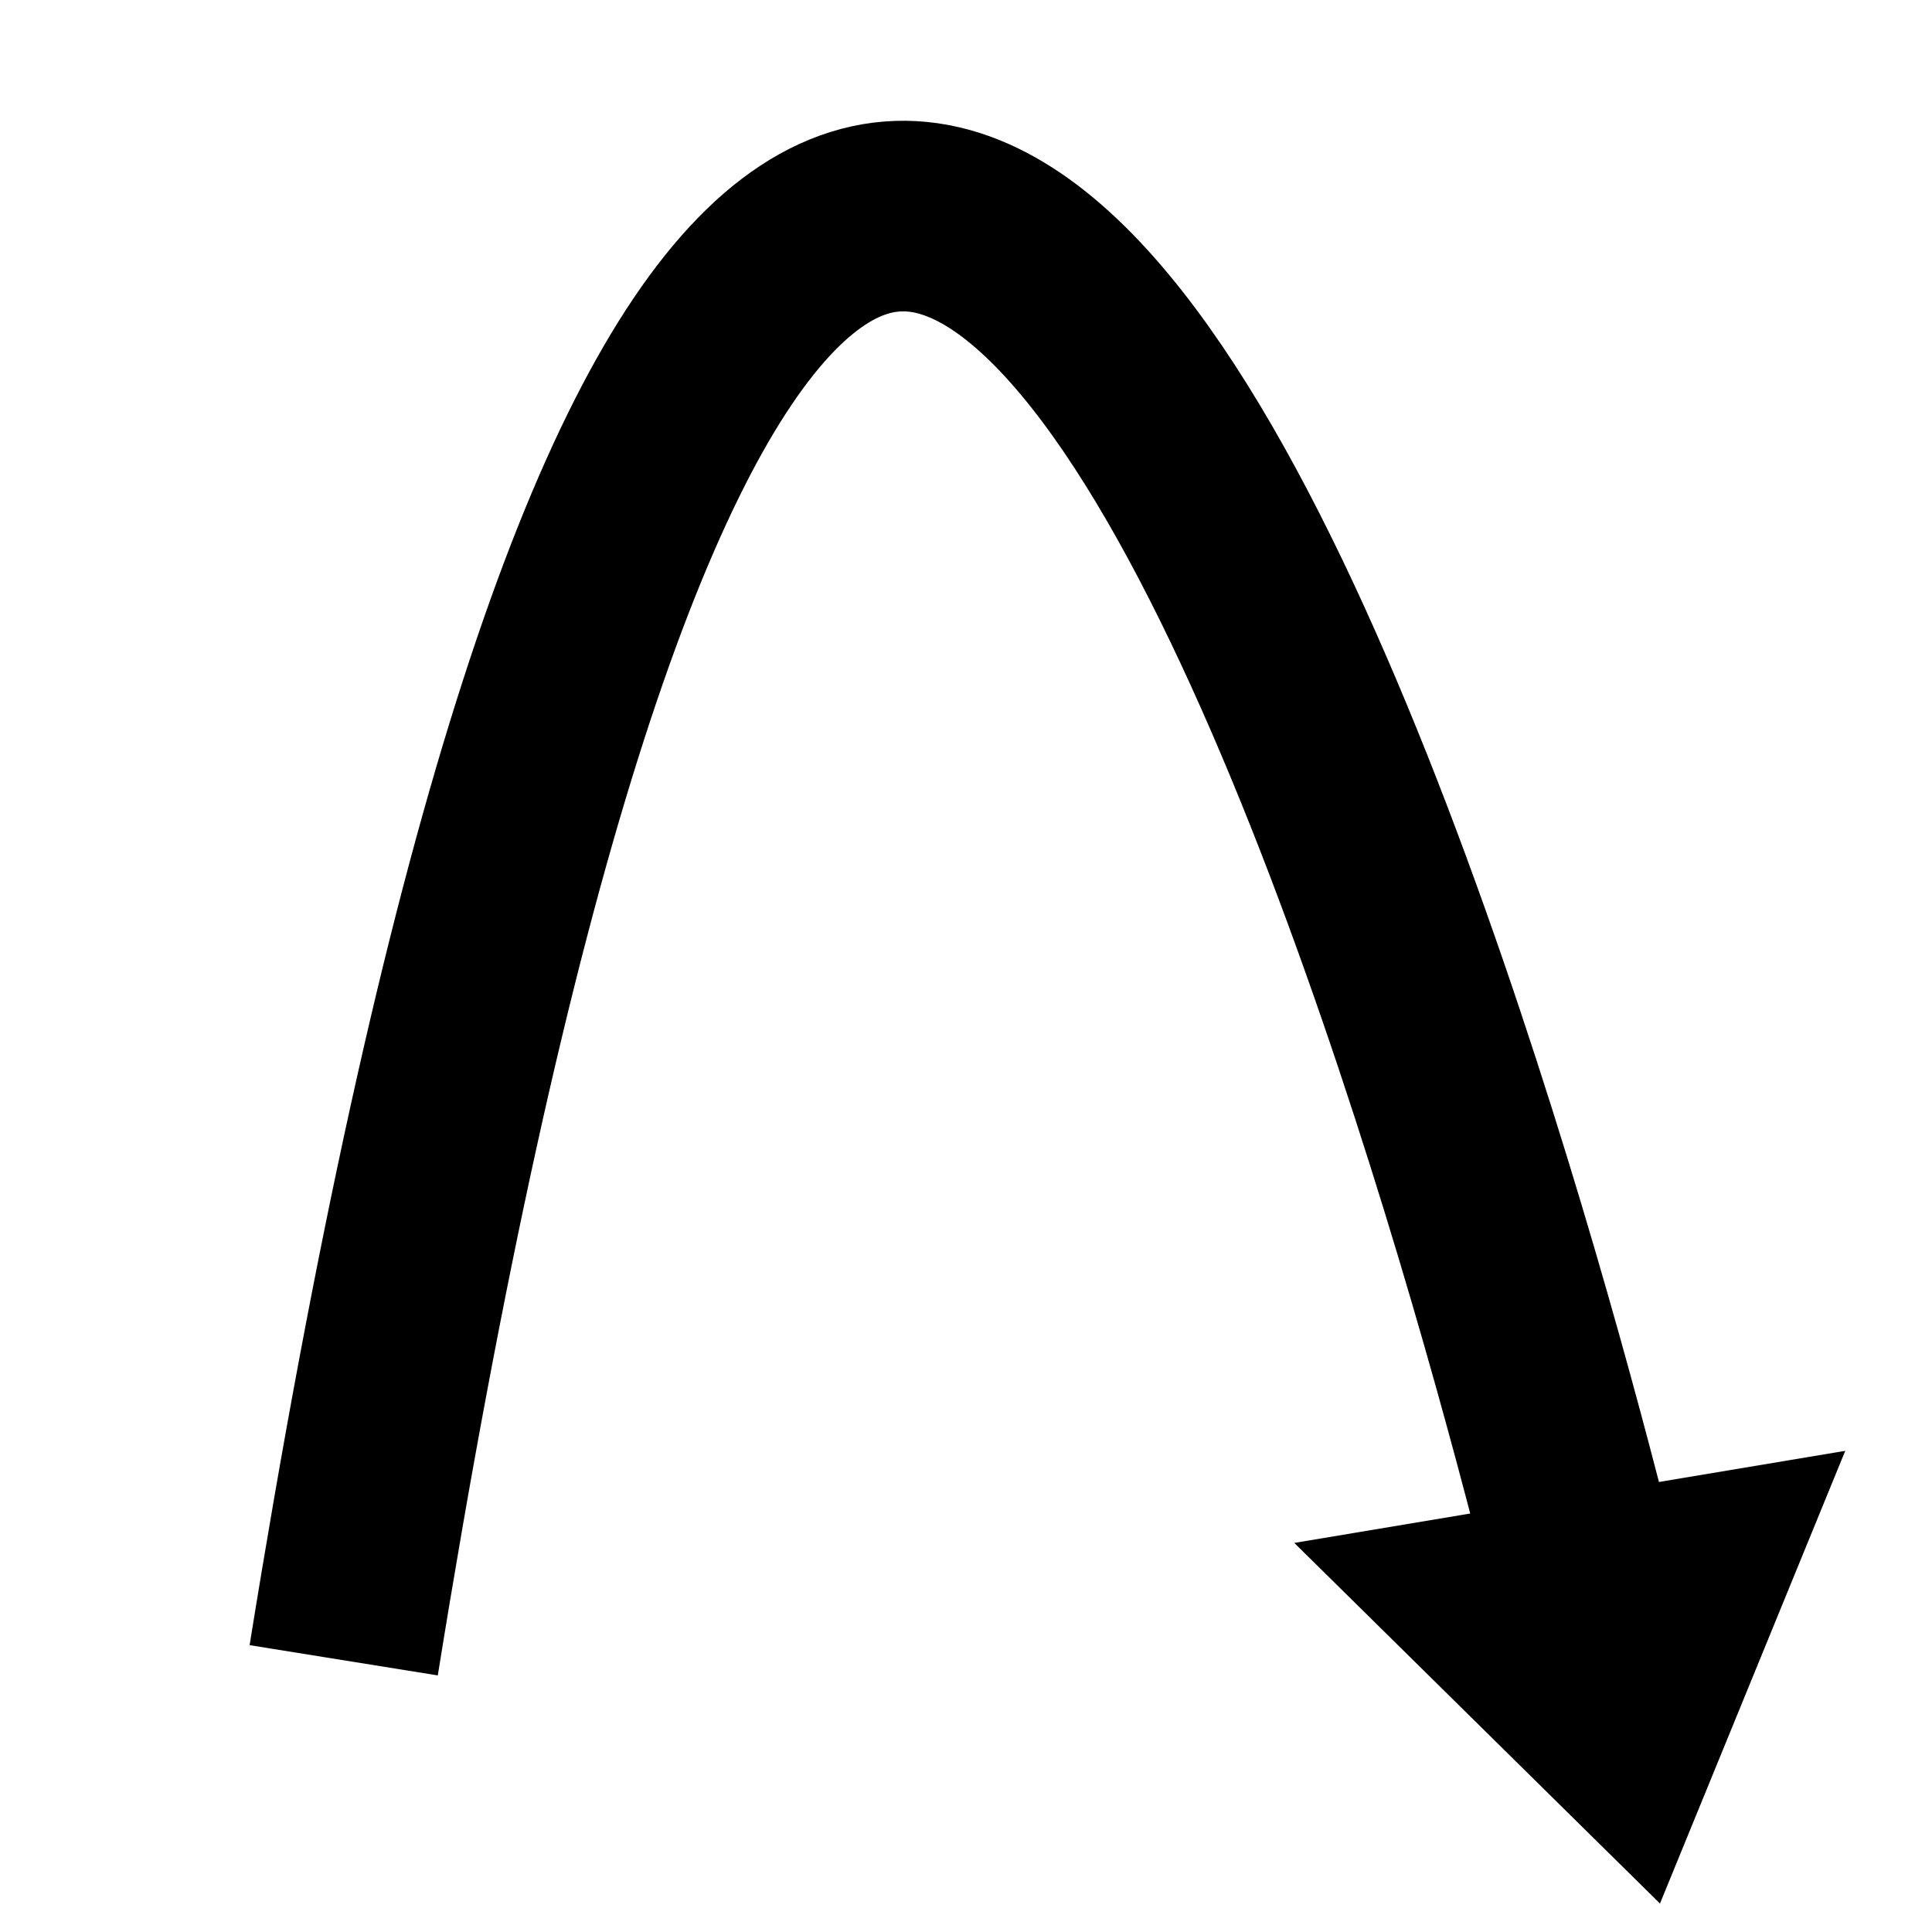
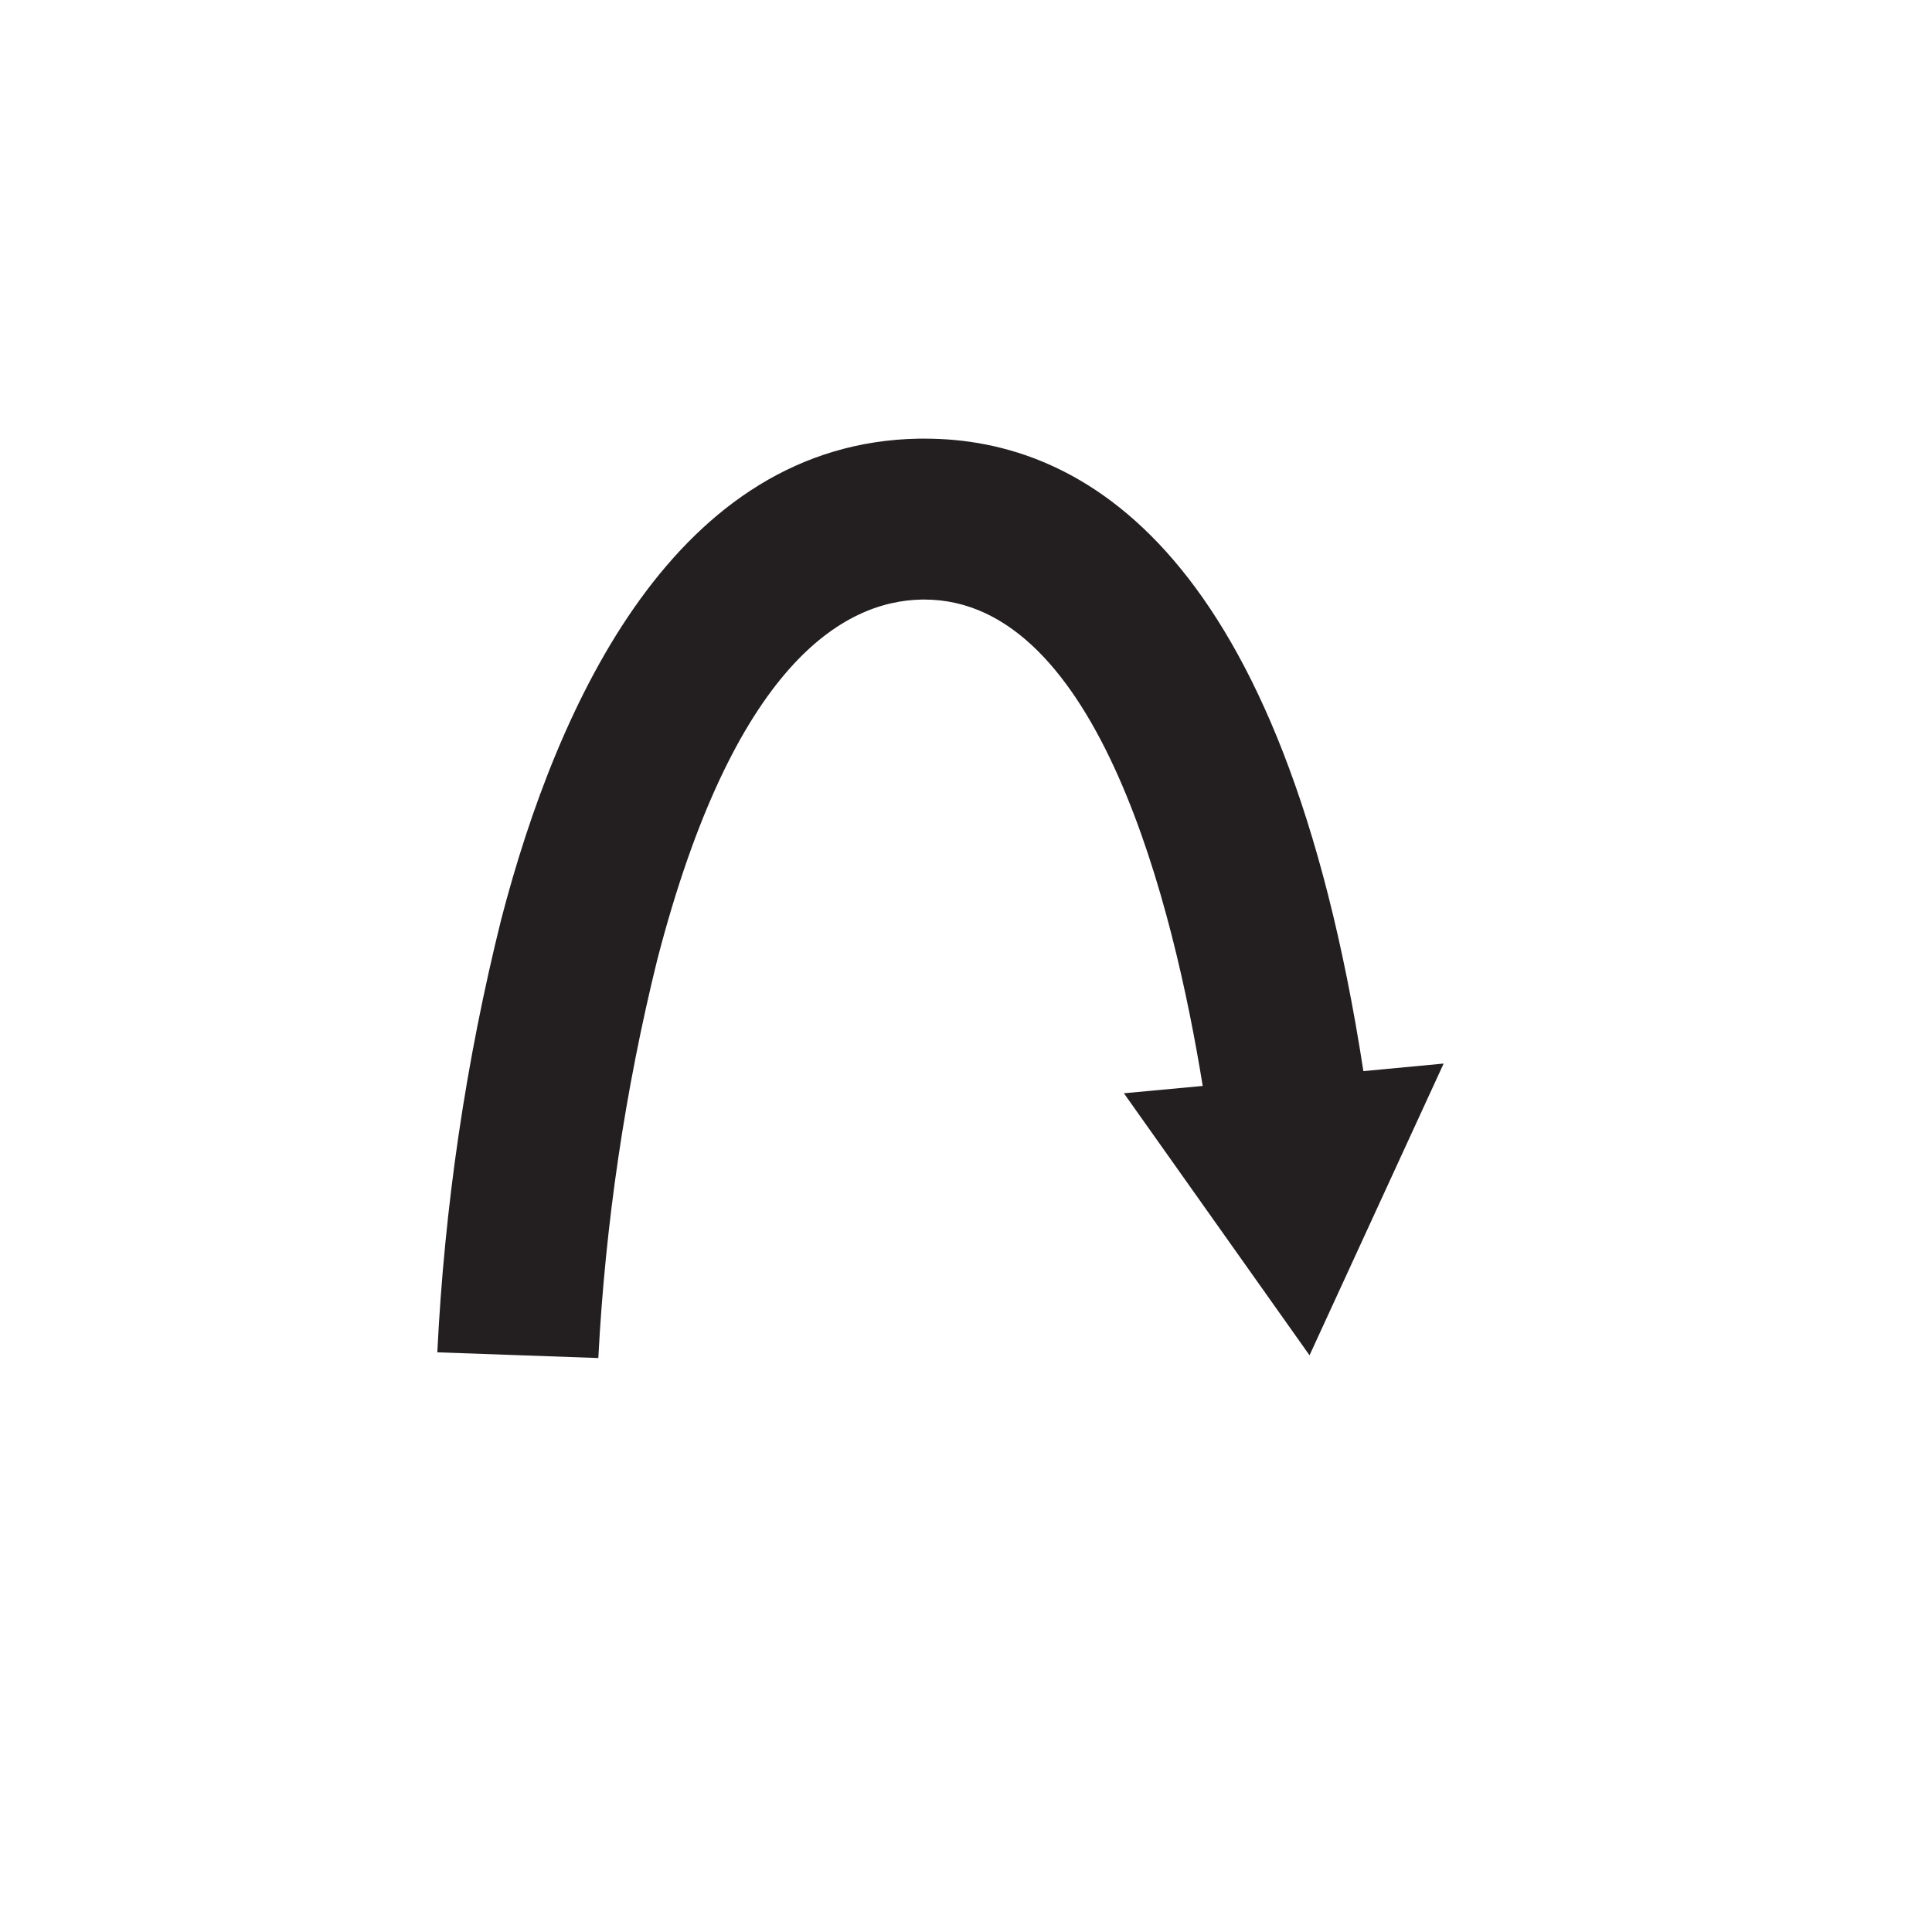
- <svg xmlns="http://www.w3.org/2000/svg" width="1000" height="1000" viewBox="-125 -125 1000 1000" version="1.1" id="svg4">
-   <defs id="defs8">
-     </defs>
-   <path style="fill:none;stroke:#000000;stroke-width:98.654;stroke-linecap:butt;stroke-linejoin:miter;stroke-miterlimit:4;stroke-dasharray:none;stroke-opacity:1" d="M 52.895,734.361 C 322.197,-940.138 702.556,721.675 702.556,721.675" id="path7734" />
-   <path style="fill:#000000;fill-opacity:1;stroke:#000000;stroke-width:0;stroke-miterlimit:4;stroke-dasharray:none;paint-order:markers fill stroke" d="" id="path3775" transform="translate(-125,-125)" />
-   <path style="fill:#000000;fill-opacity:1;stroke:#000000;stroke-width:0;stroke-miterlimit:4;stroke-dasharray:none;paint-order:markers fill stroke" id="path6363" d="M 810.344,794.788 774.897,953.846 654.872,843.619 Z" transform="matrix(1.768724,0.1678387,-0.2087459,1.510547,-437.2653,-710.6248)" />
+ <svg xmlns="http://www.w3.org/2000/svg" width="48" height="48" viewBox="0 0 48 48" fill="none">
+   <path d="M35.867 26.424L32.535 33.672L27.923 27.162L29.881 26.98C29.165 22.56 27.299 14.896 22.967 14.896H22.901C20.953 14.93 18.231 16.51 16.329 23.846C15.529 27.09 15.039 30.403 14.865 33.74L10.865 33.598C11.043 29.969 11.575 26.366 12.453 22.84C13.855 17.452 16.799 11 22.833 10.898H22.977C26.911 10.898 31.883 13.698 33.873 26.612L35.867 26.424Z" fill="#231F20" />
</svg>
